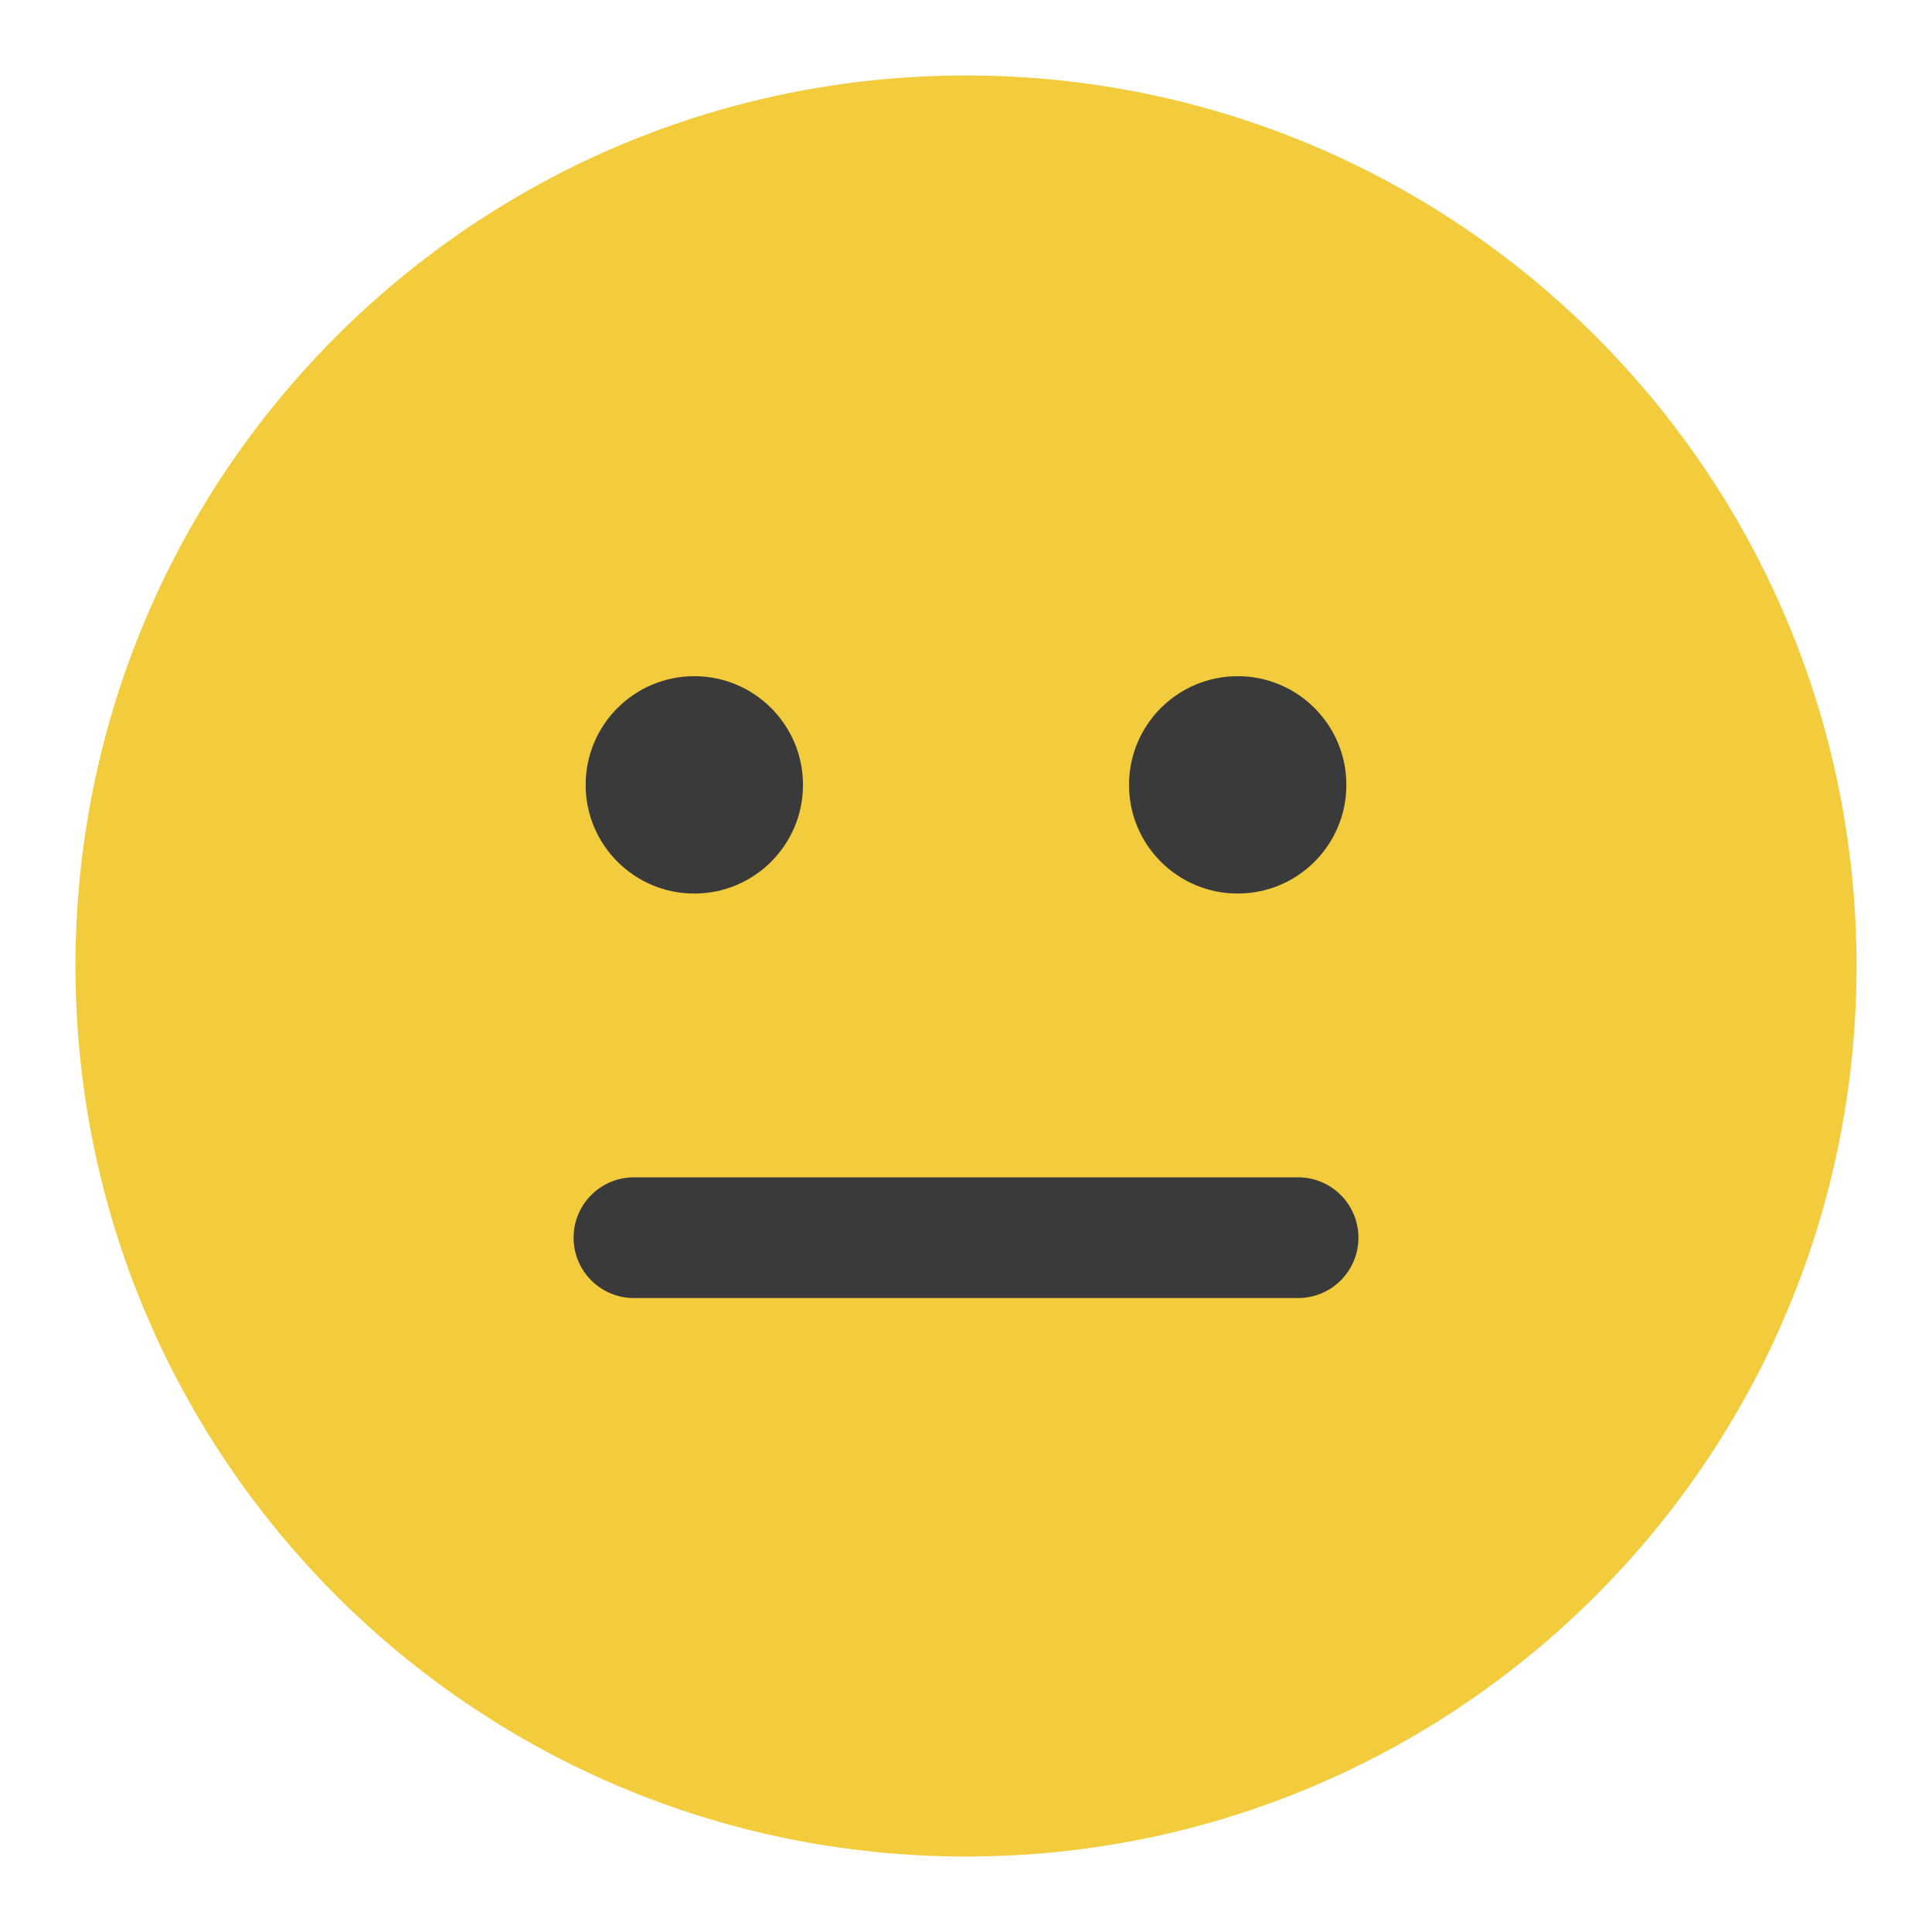
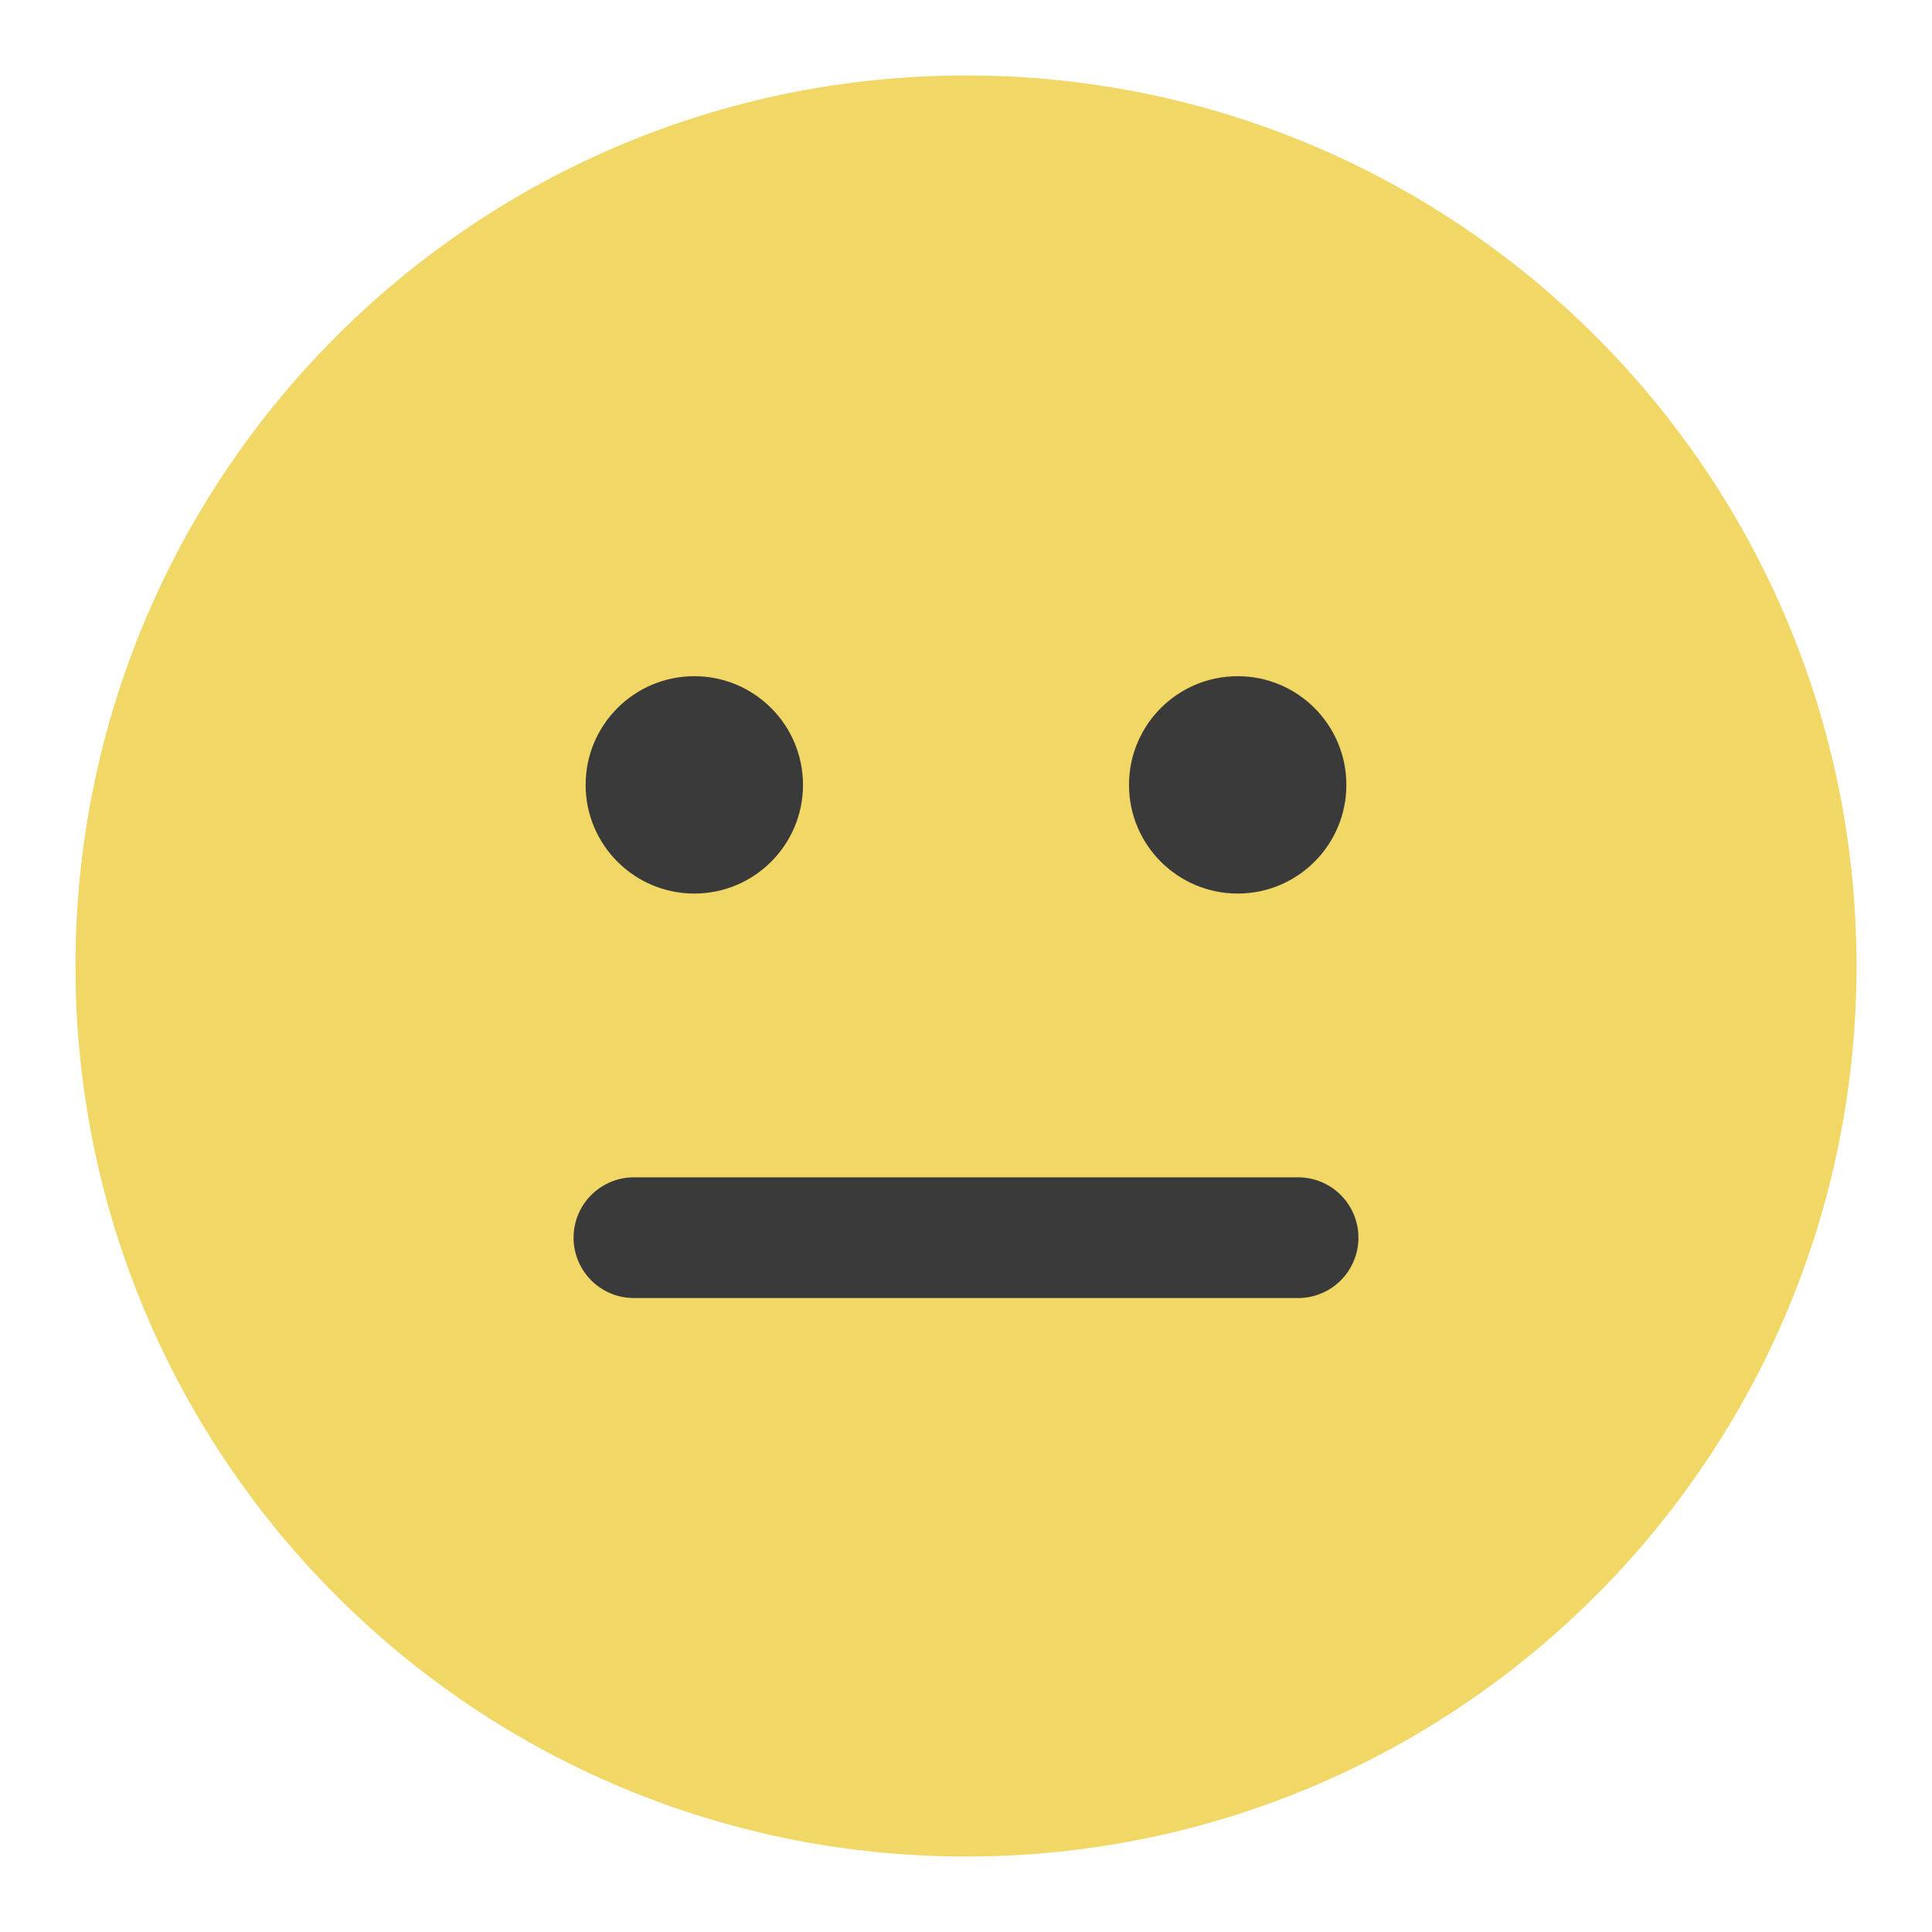
<svg xmlns="http://www.w3.org/2000/svg" viewBox="0 0 64 64">
-   <circle cx="32" cy="32" r="27" fill="#F2CC3D" stroke="#F2CC3D" stroke-width="5" />
+   <circle cx="32" cy="32" r="27" fill="#F1D766" stroke="#F1D766" stroke-width="5" />
  <circle cx="23" cy="26" r="3.6" fill="#3A3A3A" />
  <circle cx="41" cy="26" r="3.6" fill="#3A3A3A" />
  <path d="M21 41h22" stroke="#3A3A3A" stroke-width="4" fill="none" stroke-linecap="round" />
</svg>
